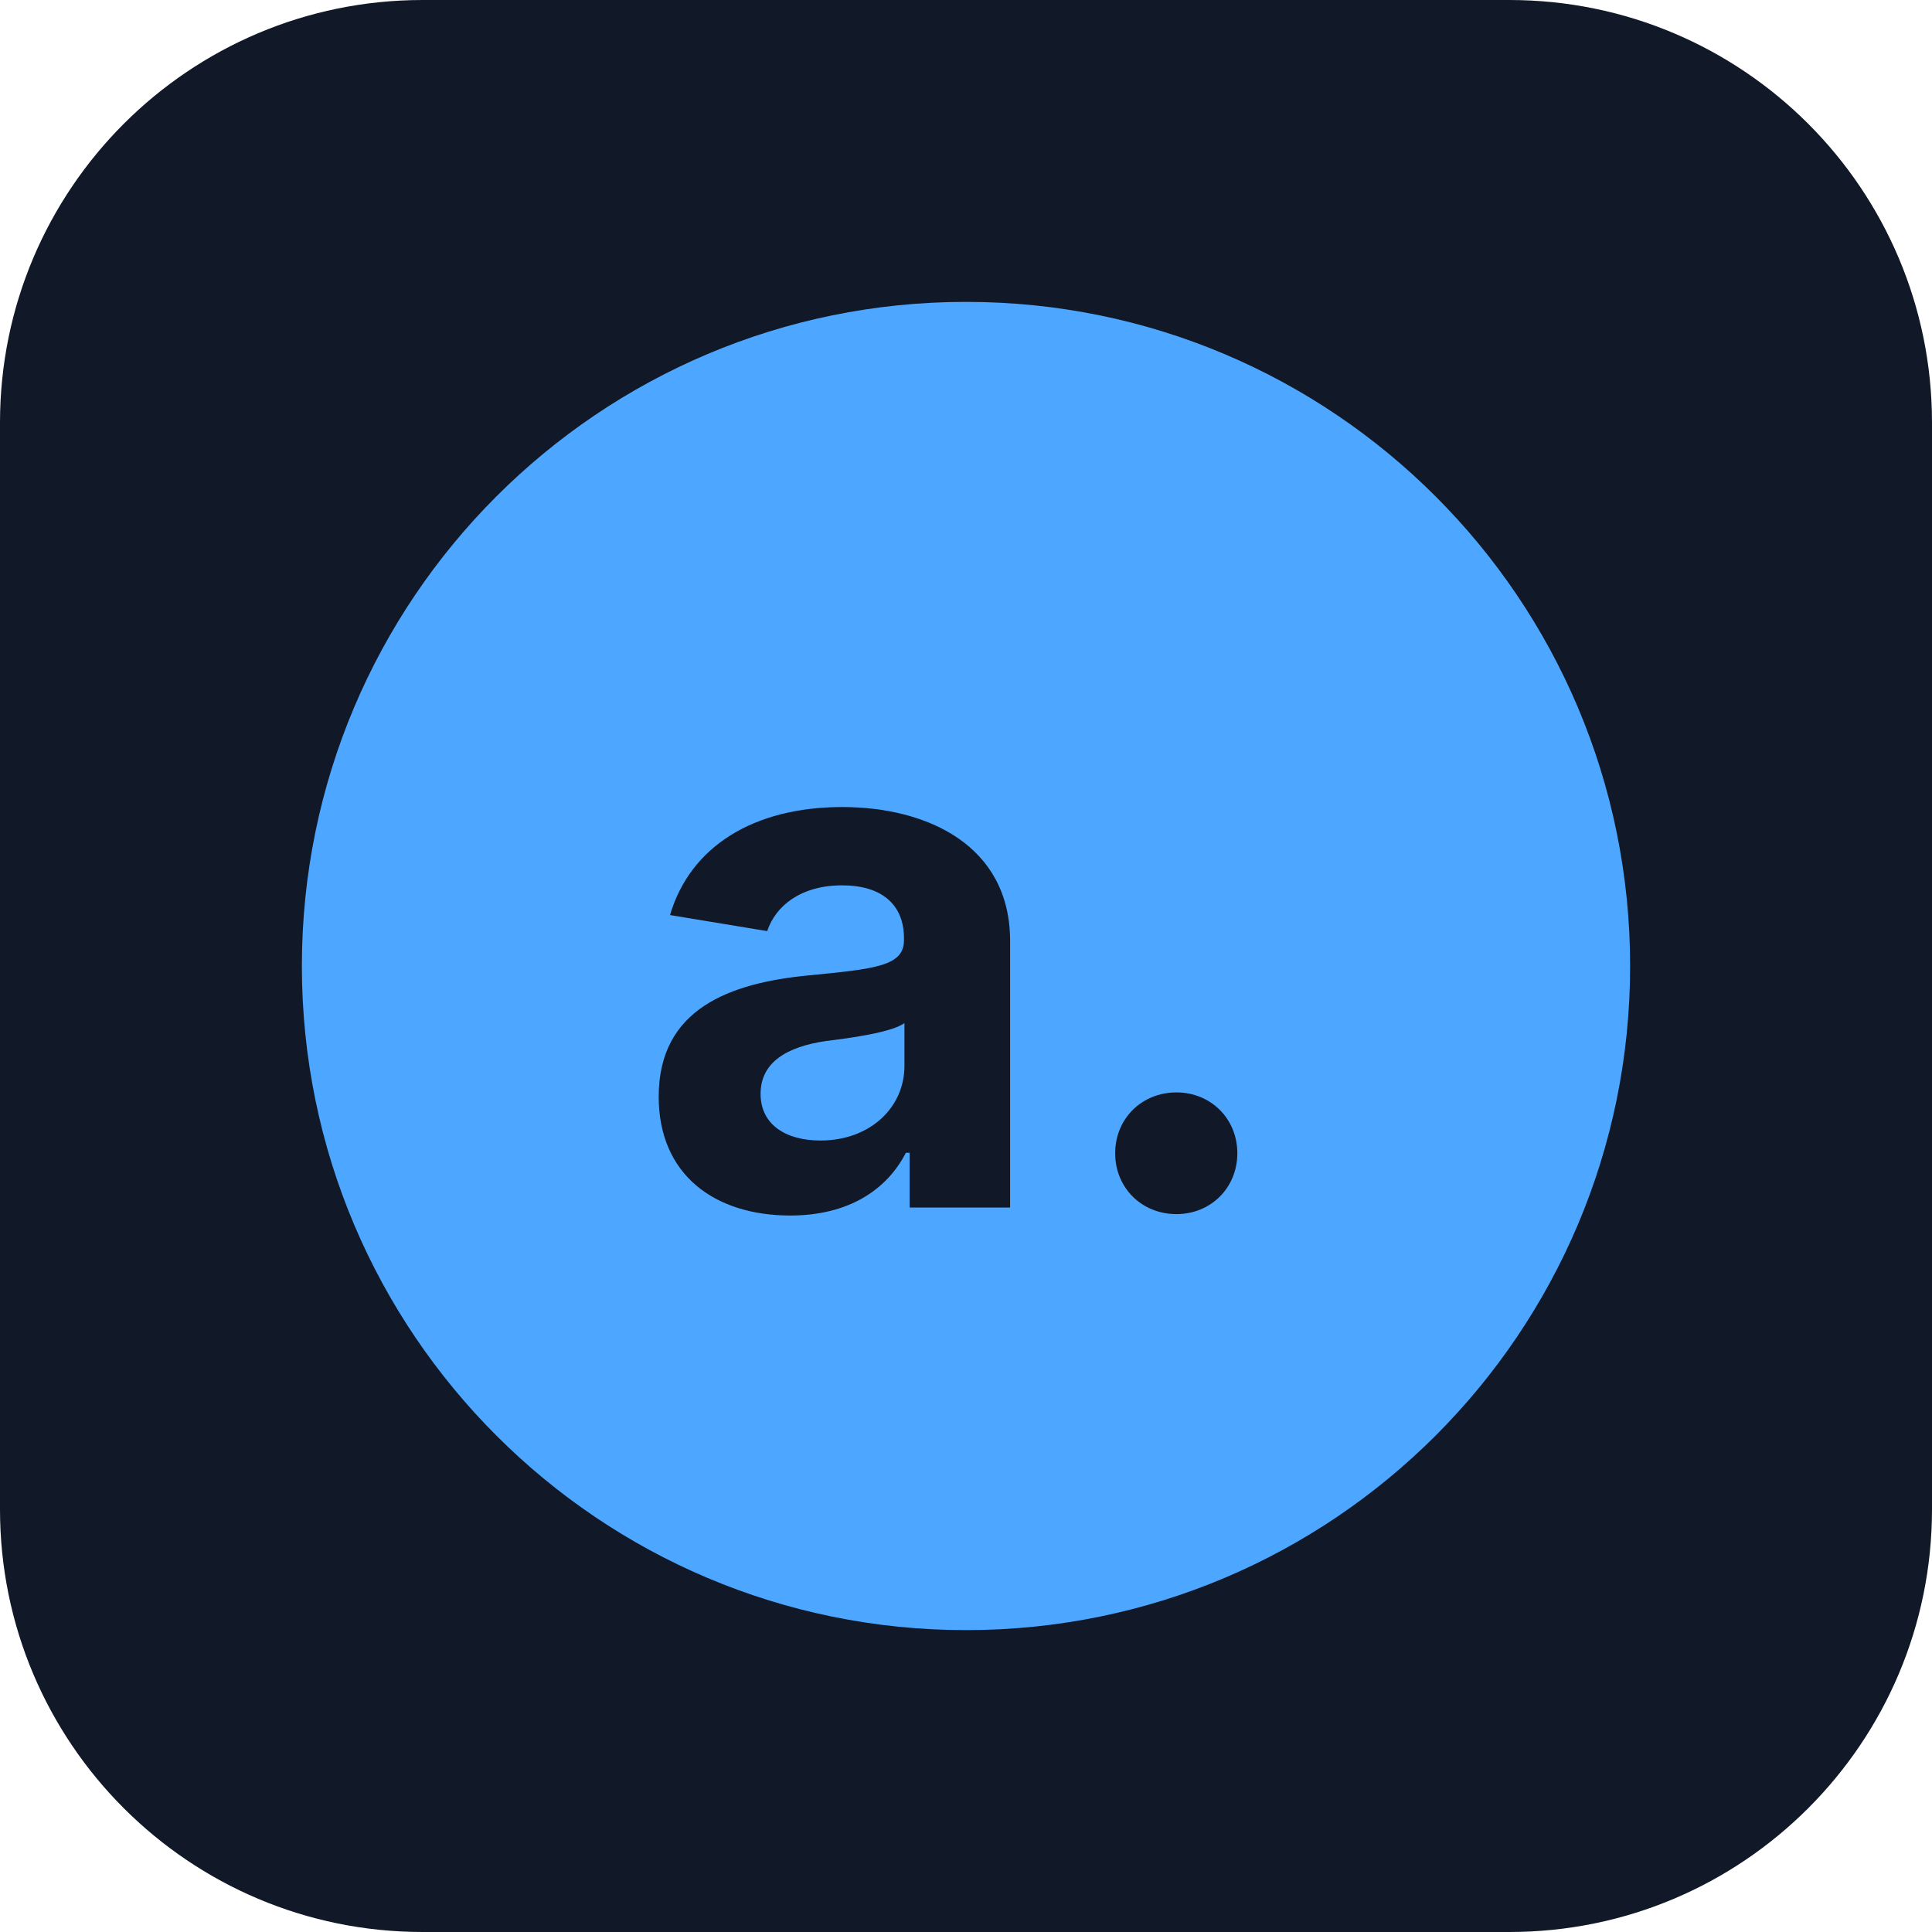
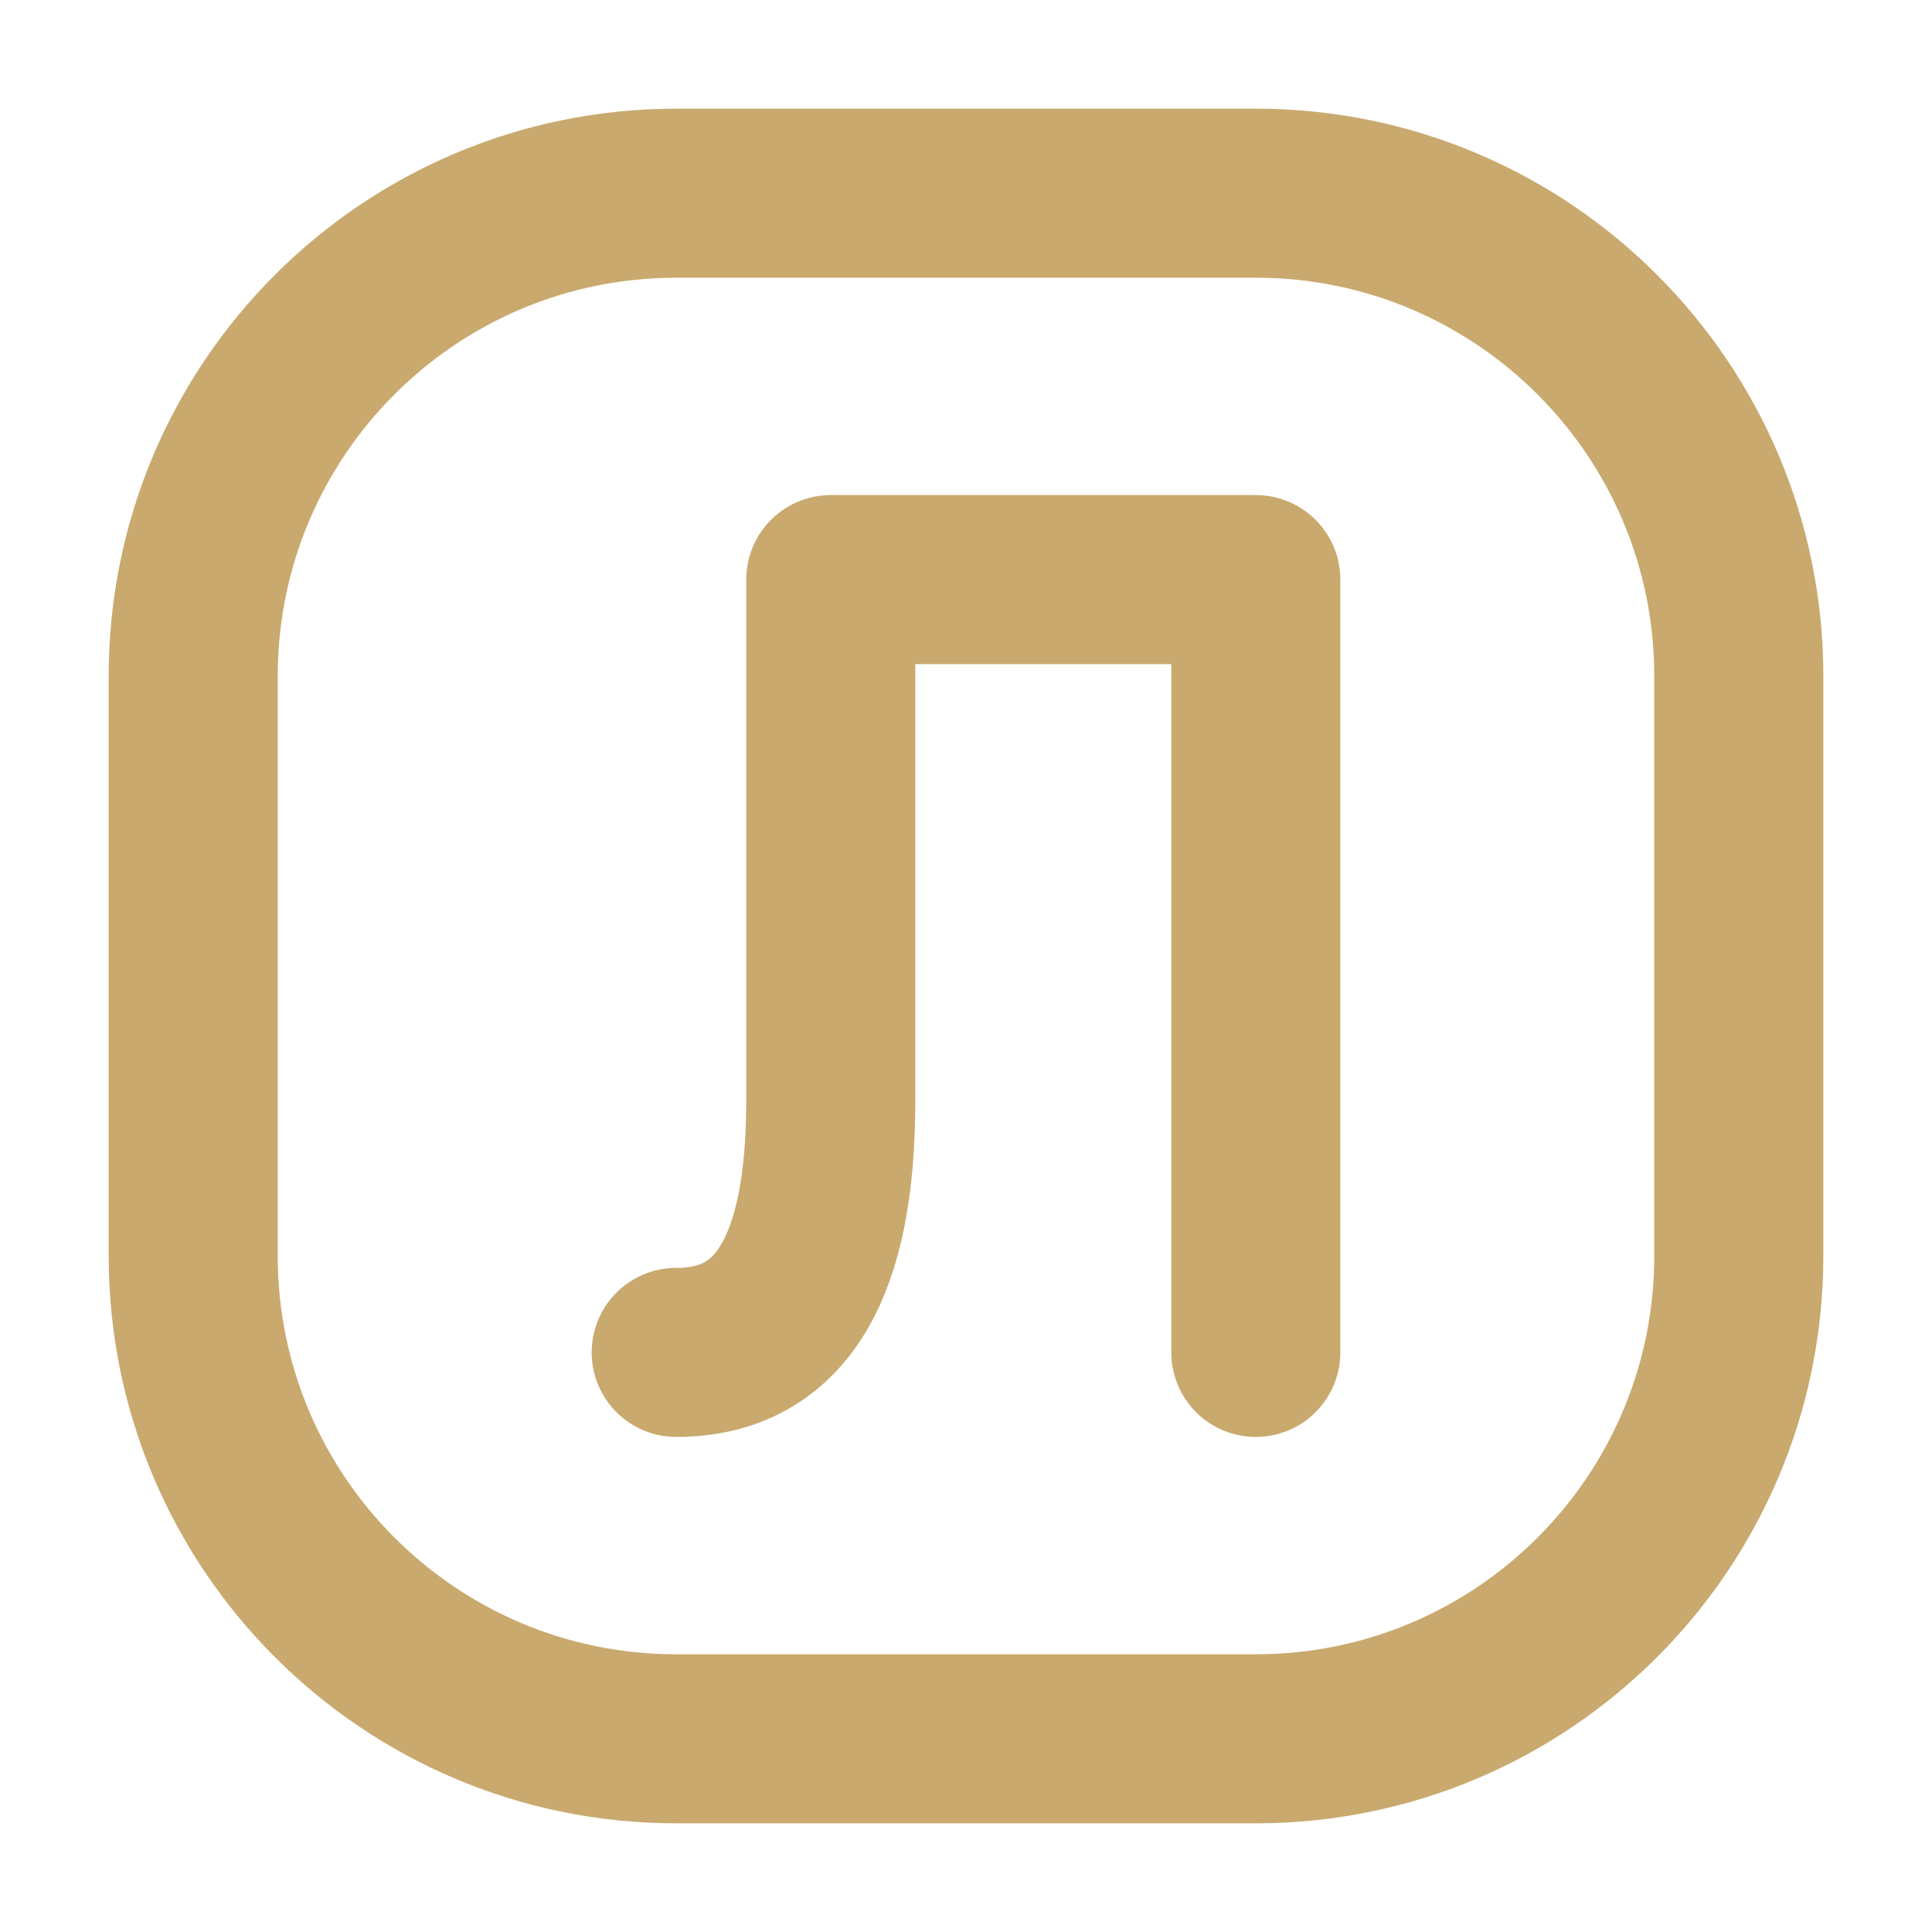
- <svg xmlns="http://www.w3.org/2000/svg" viewBox="0 0 64 64" role="img" aria-labelledby="title">
-   <rect width="64" height="64" rx="14" fill="#111827" />
-   <circle cx="32" cy="32" r="22" fill="#4da6ff" />
-   <text x="32" y="40" text-anchor="middle" font-family="system-ui,-apple-system,Segoe UI,sans-serif" font-size="24" font-weight="700" fill="#111827">a.</text>
+ <svg xmlns="http://www.w3.org/2000/svg" viewBox="0 0 20 20" role="img" aria-labelledby="title">
+   <g fill="none" stroke="#c9a96e" stroke-width="1.75" stroke-linecap="round" stroke-linejoin="round">
+     <rect x="2" y="2" width="16" height="16" rx="5" />
+     <path d="M7 14c1.1 0 1.6-.9 1.6-2.6V6H13v8" />
+   </g>
</svg>
